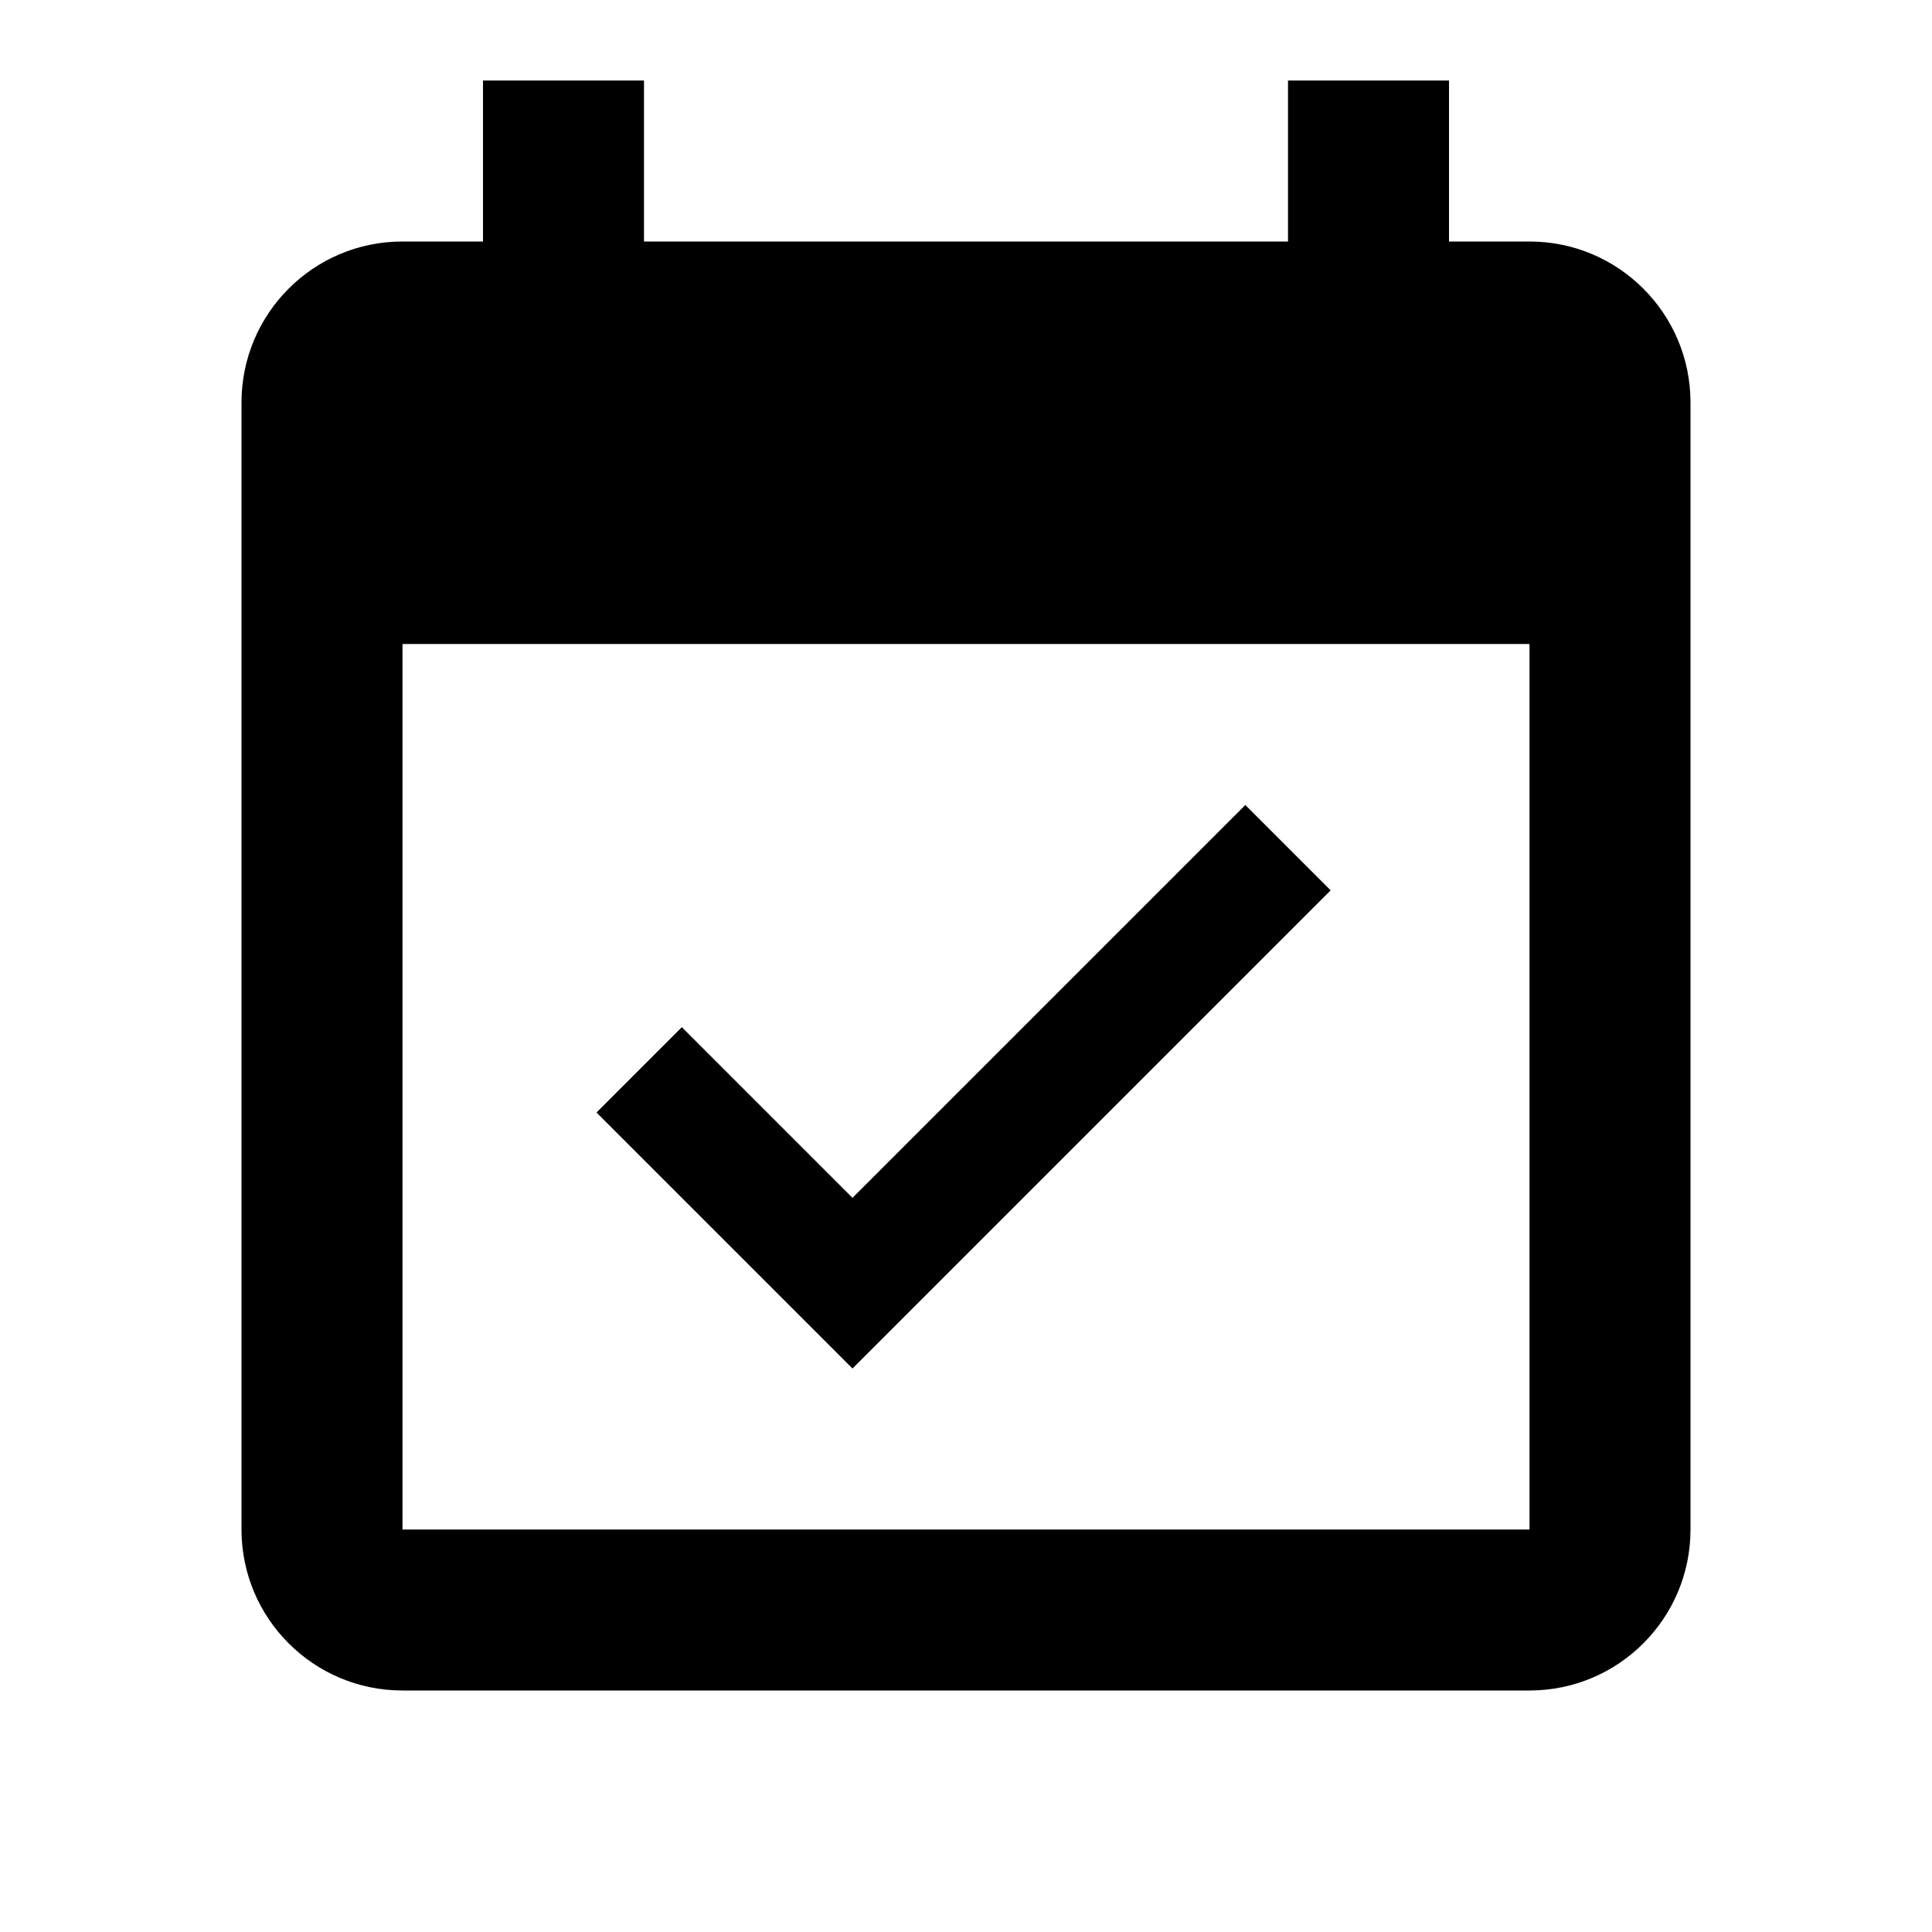
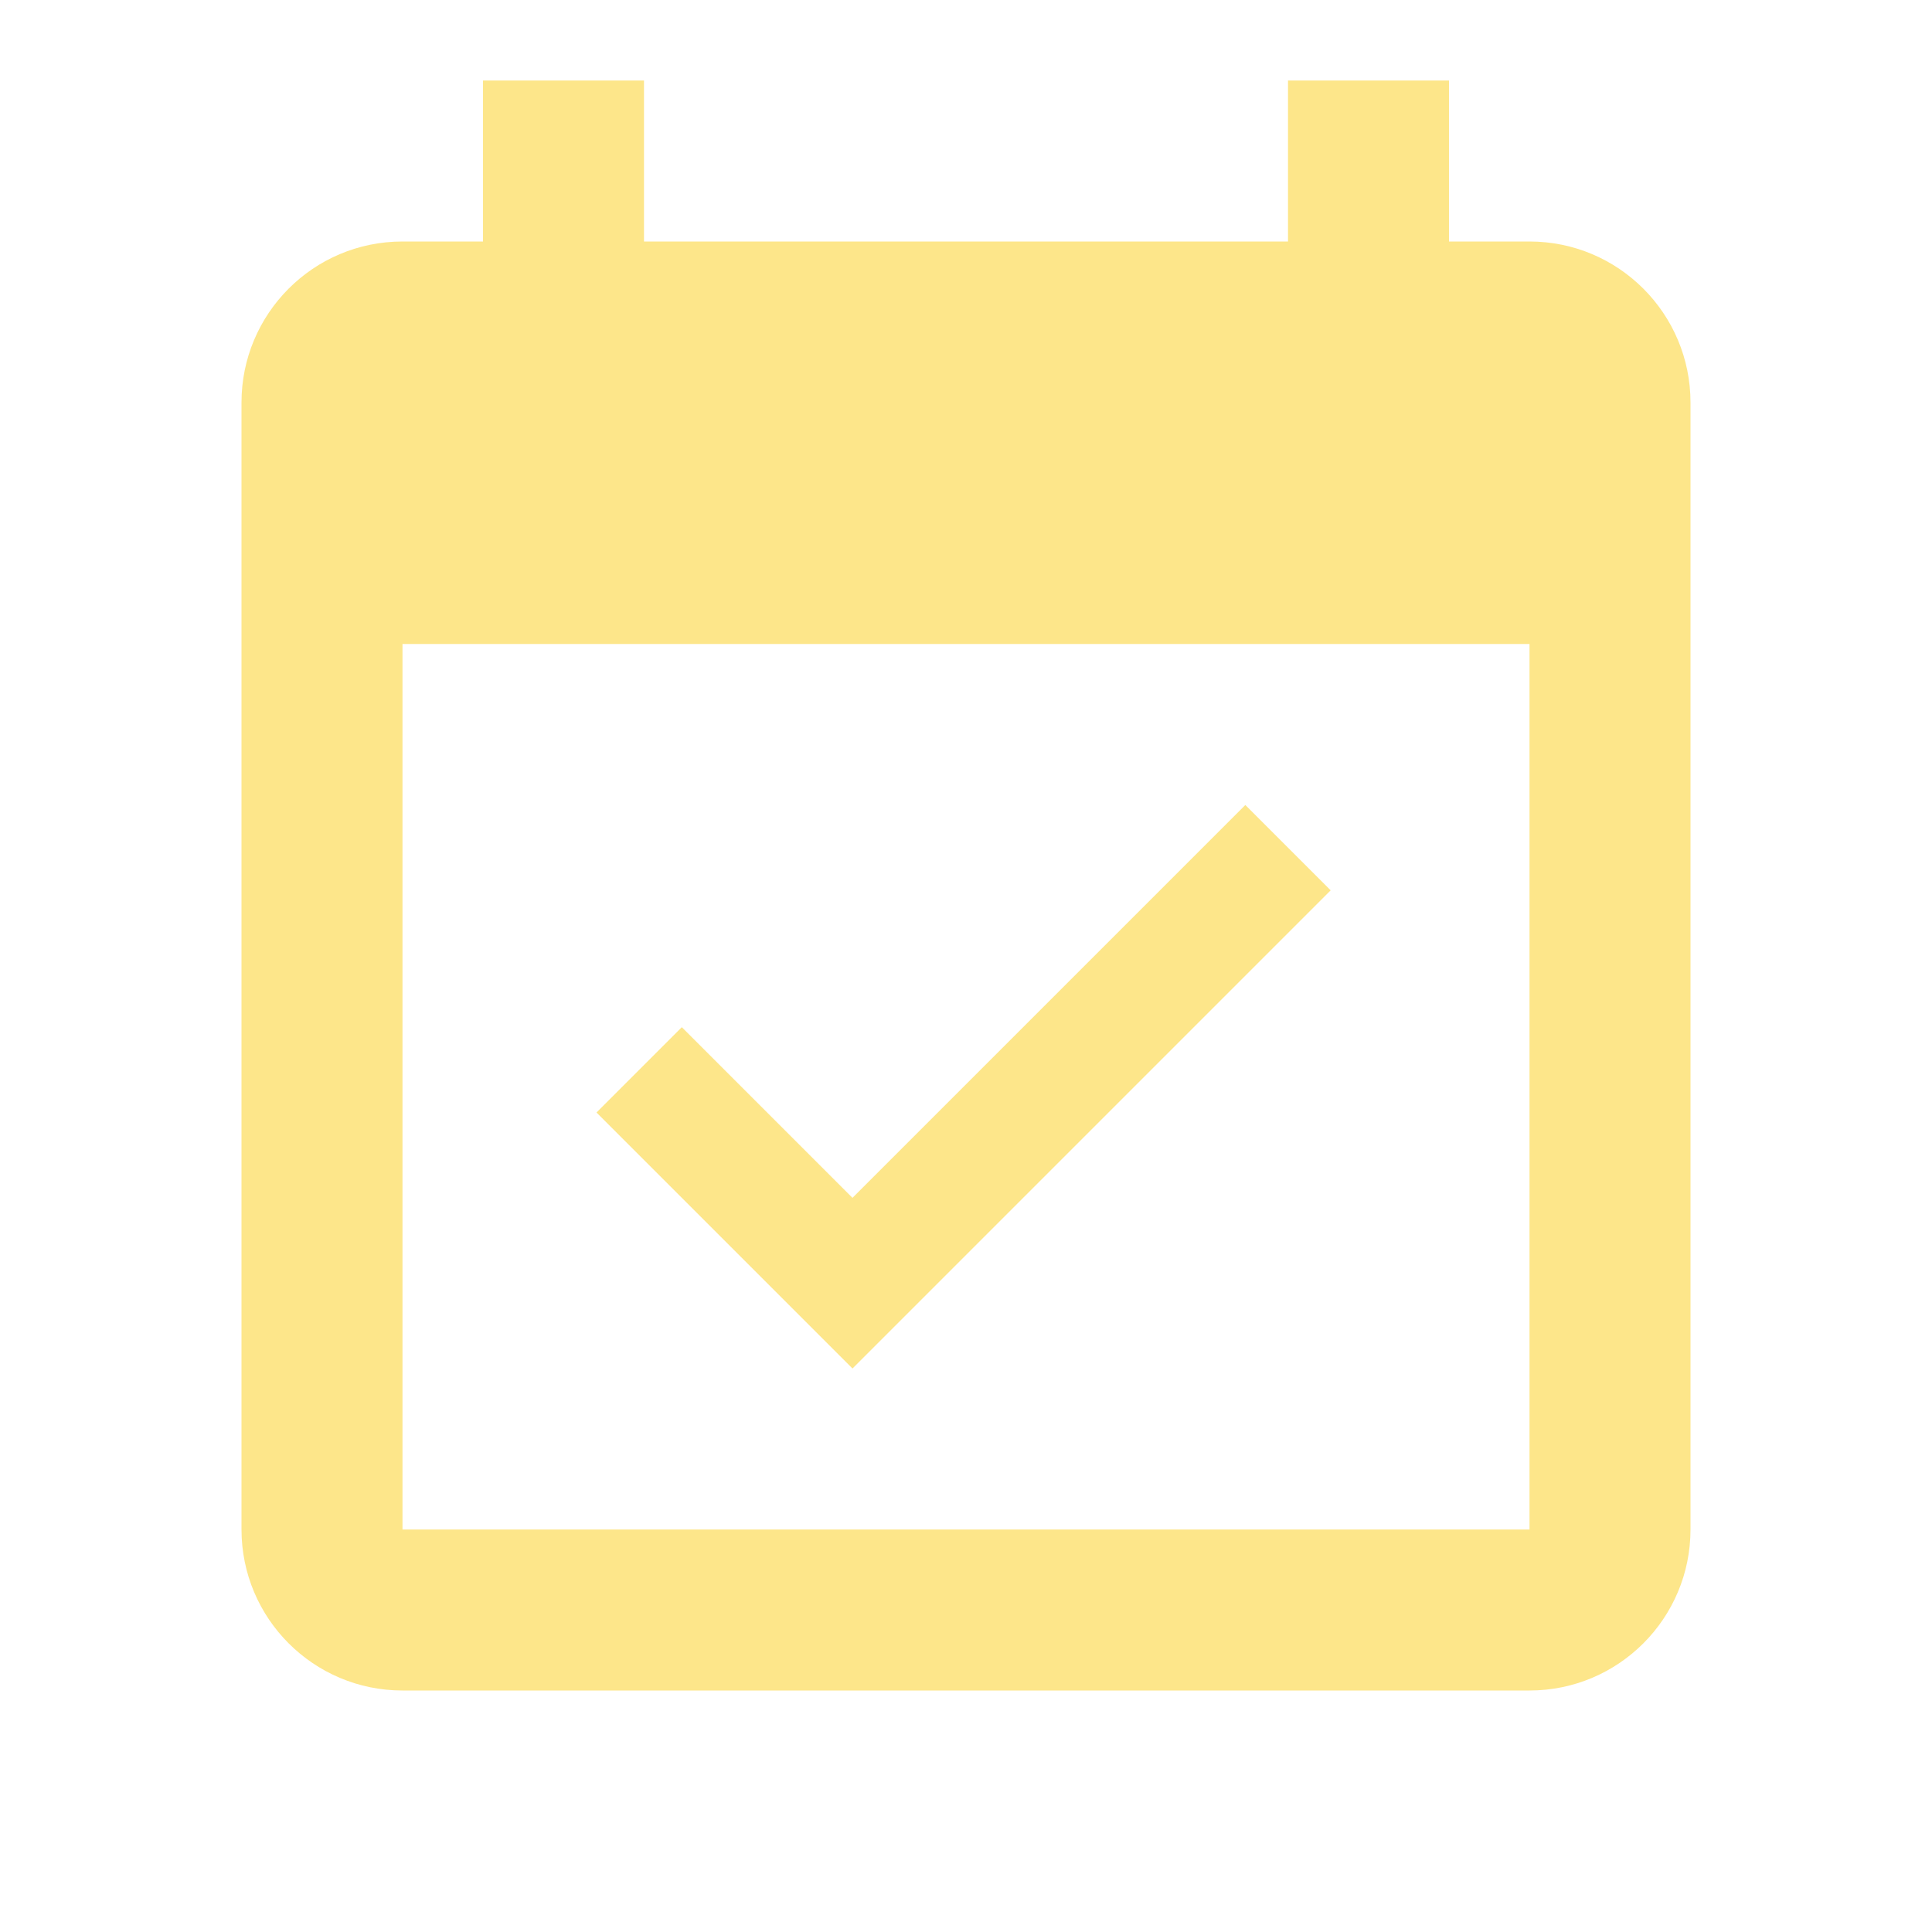
<svg xmlns="http://www.w3.org/2000/svg" viewBox="0 0 24 24">
-   <path d="M19,19H5V8H19M19,3H18V1H16V3H8V1H6V3H5C3.89,3 3,3.9 3,5V19A2,2 0 0,0 5,21H19A2,2 0 0,0 21,19V5A2,2 0 0,0 19,3M16.53,11.06L15.47,10L10.59,14.88L8.47,12.76L7.41,13.82L10.59,17L16.53,11.06Z" />
+   <path d="M19,19H5V8H19M19,3H18V1H16V3H8V1H6V3H5C3.89,3 3,3.9 3,5V19A2,2 0 0,0 5,21H19A2,2 0 0,0 21,19V5A2,2 0 0,0 19,3M16.53,11.06L15.47,10L10.59,14.88L8.47,12.76L7.41,13.82L10.59,17L16.53,11.06Z" fill="#fde68a" />
</svg>
